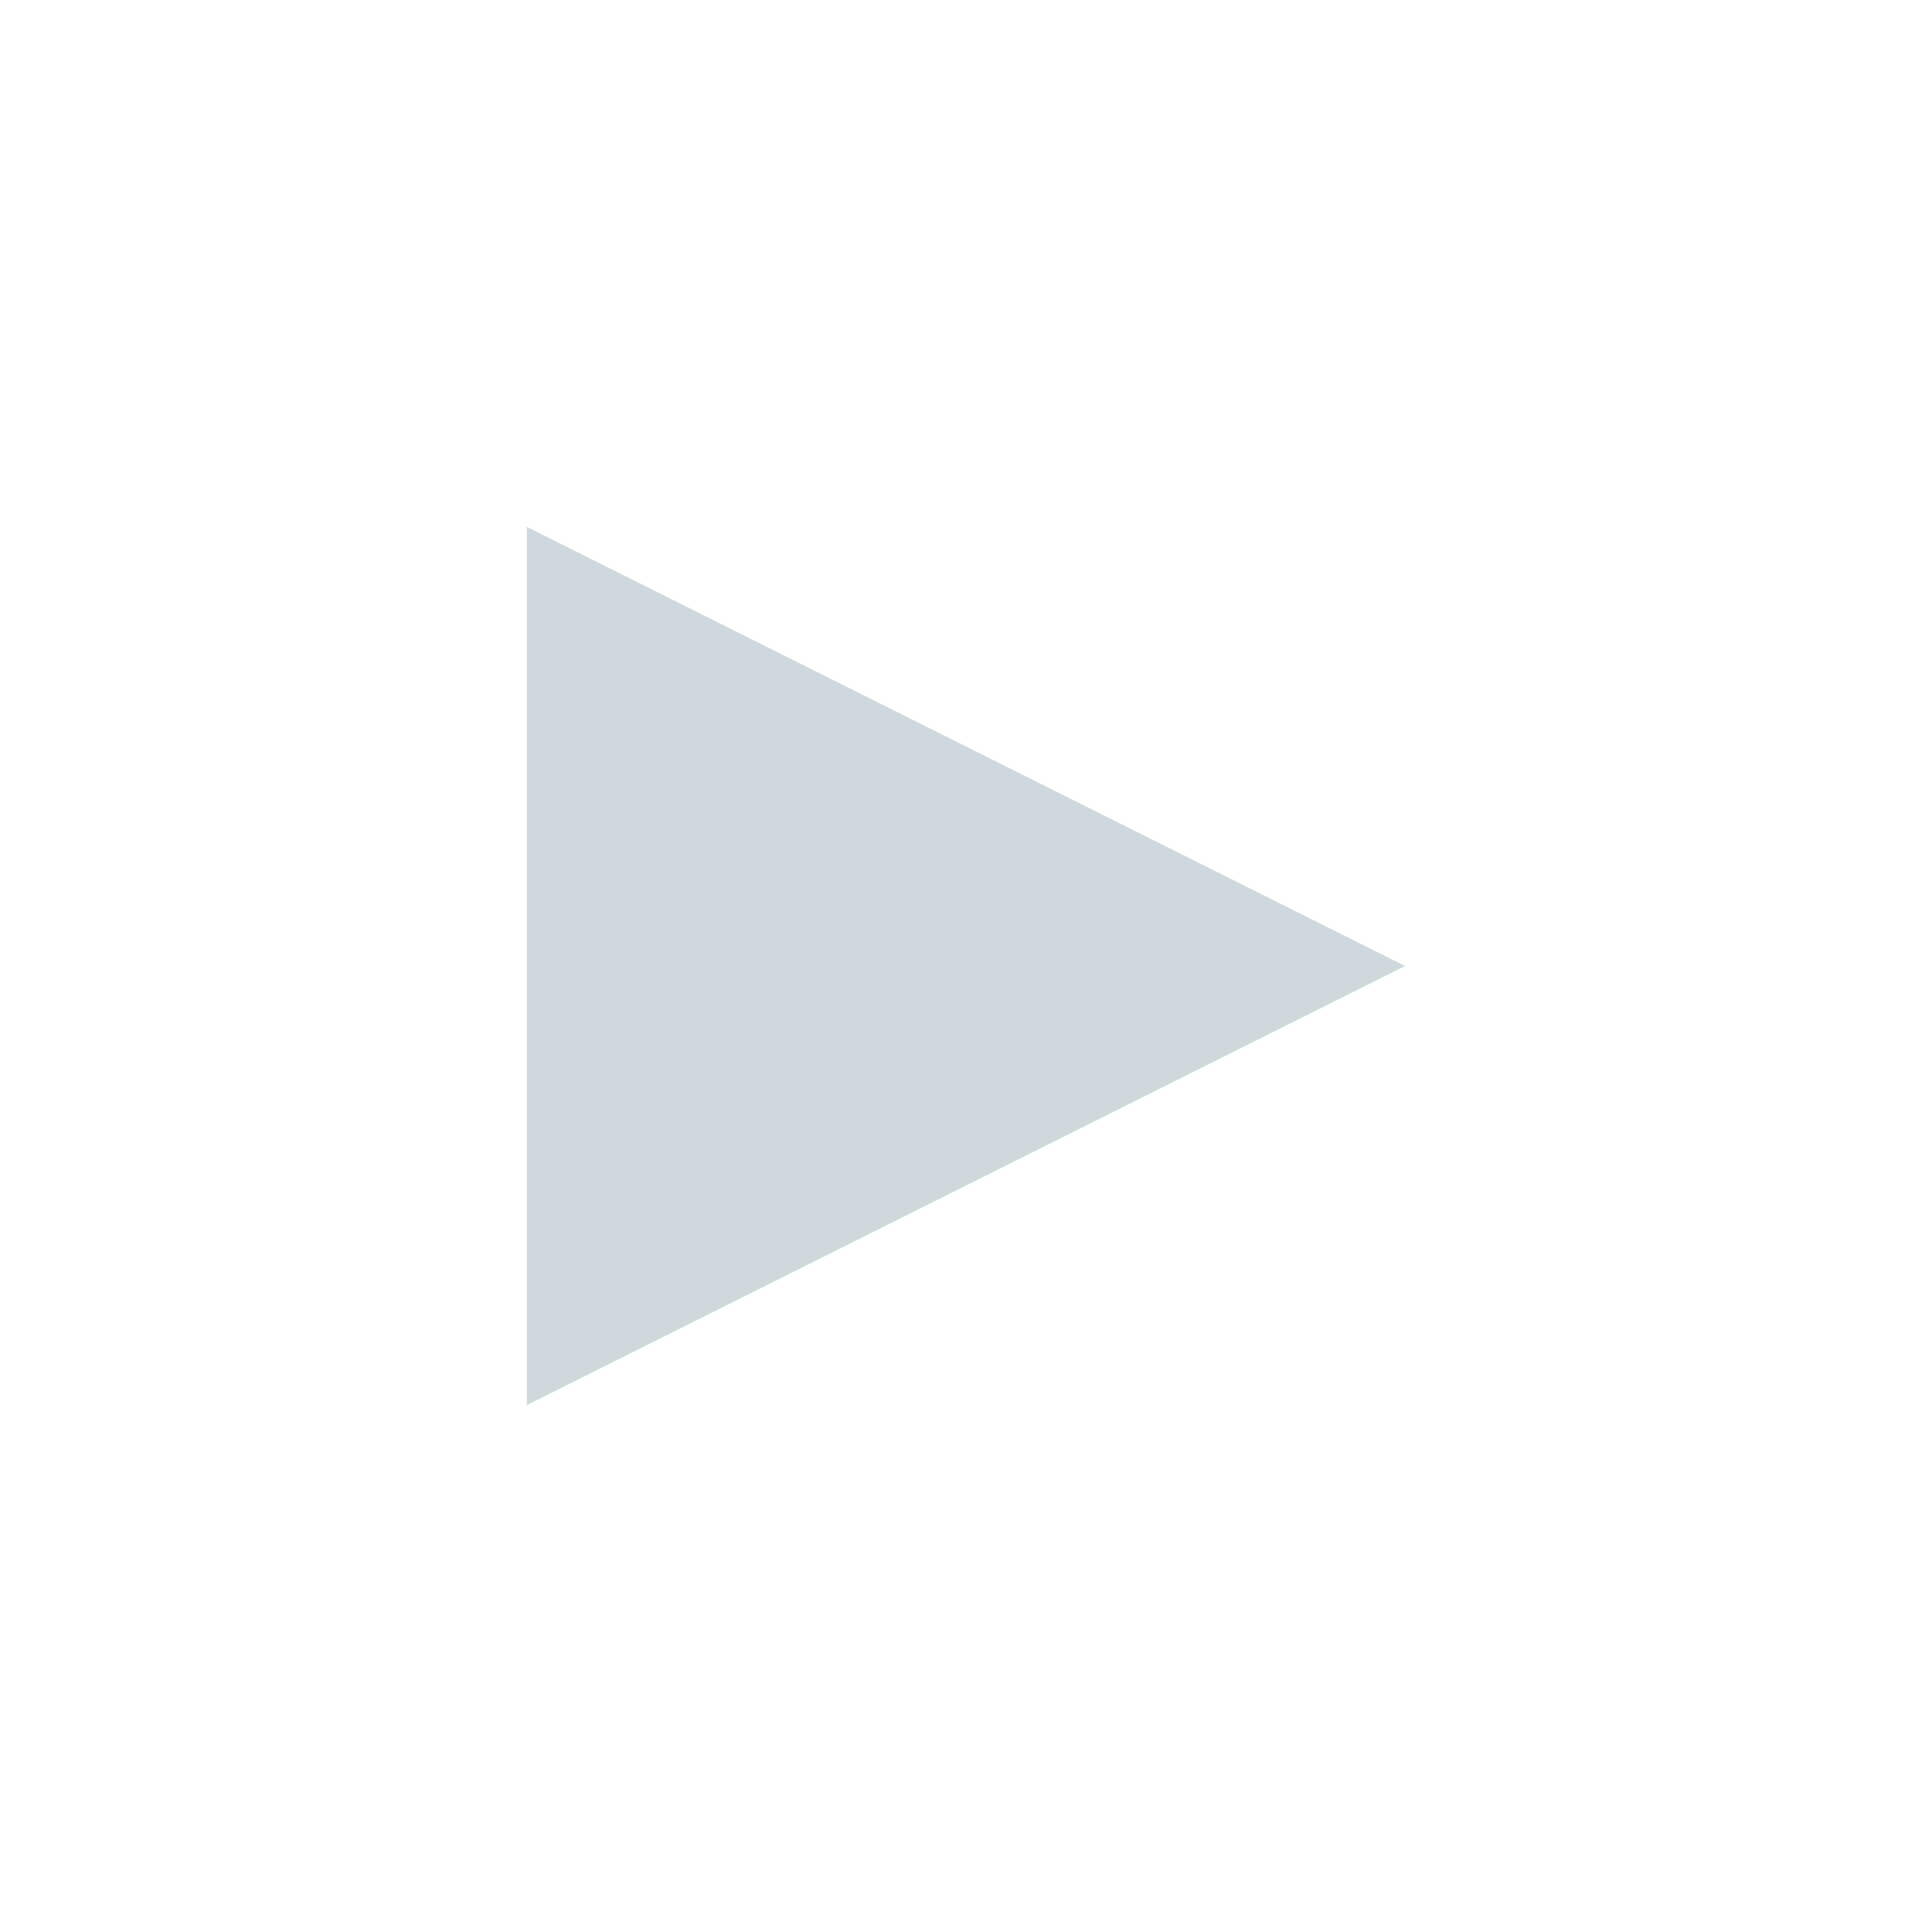
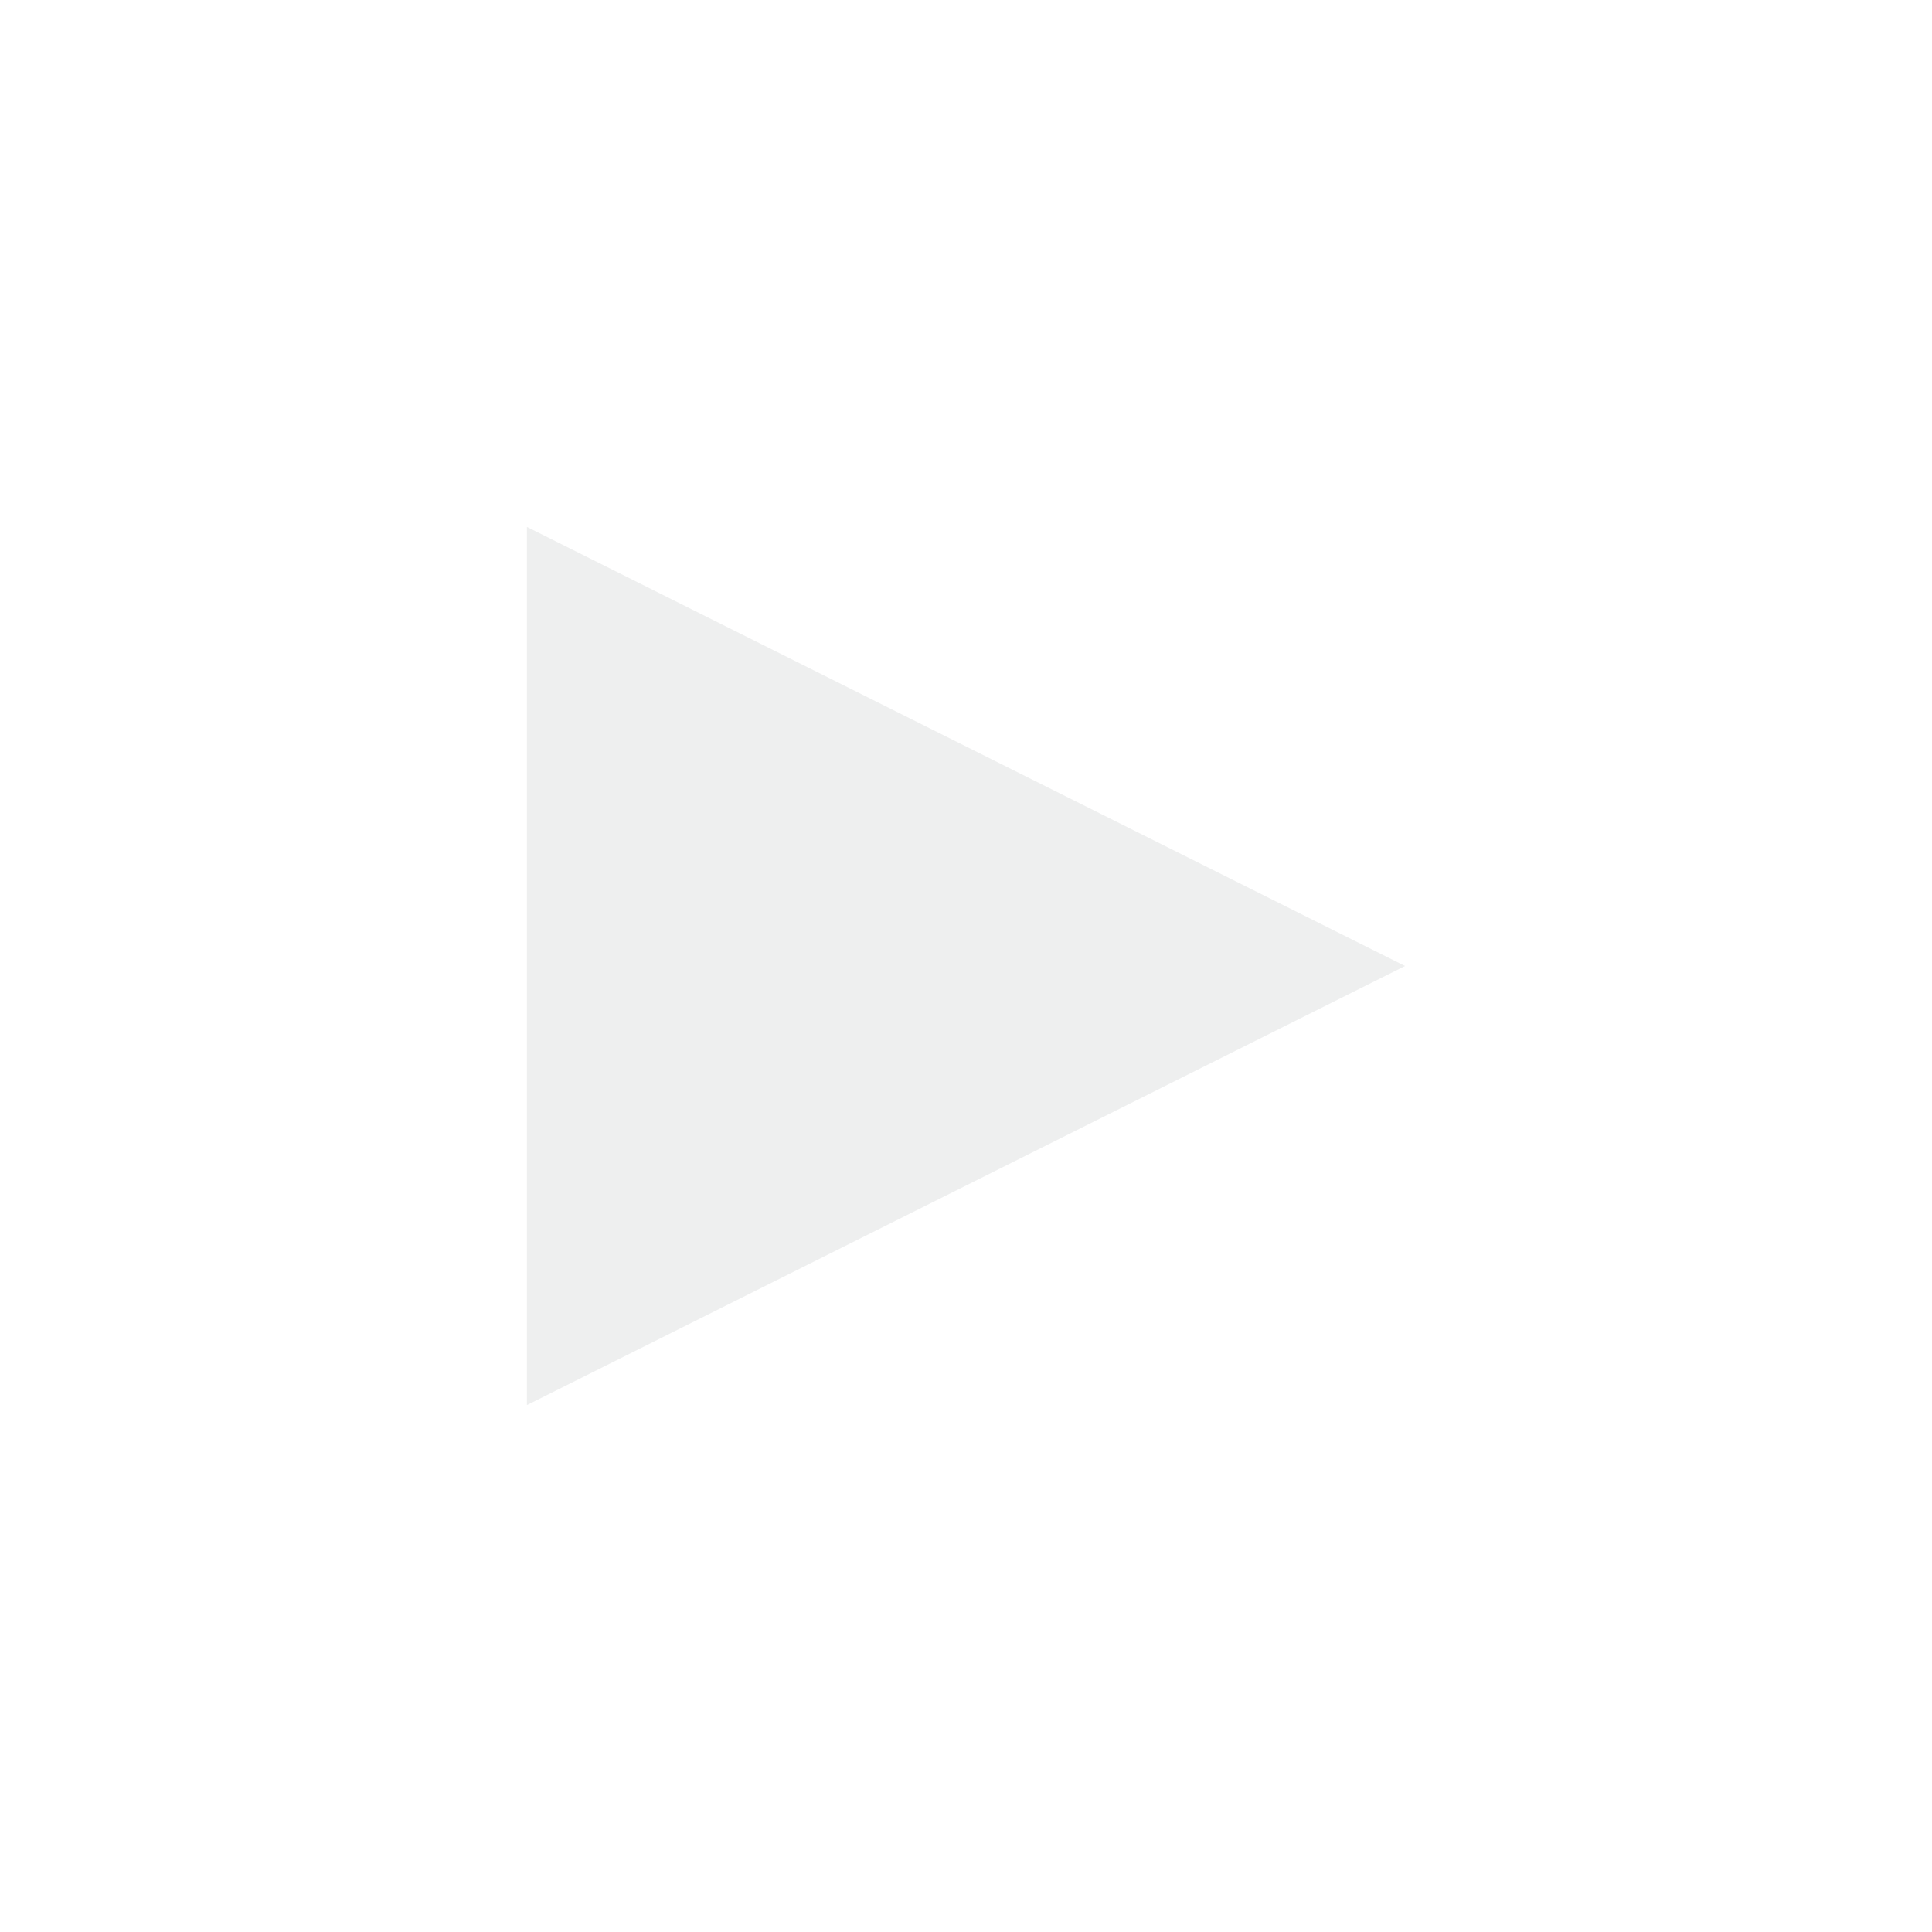
<svg xmlns="http://www.w3.org/2000/svg" id="svg4163" width="22" height="22" version="1.1" viewBox="0 0 22 22">
  <g id="media-playback-start">
    <rect id="rect4755" width="22" height="22" x="0" y="0" style="opacity:0.001;fill:#000000;fill-opacity:1;stroke:none;stroke-width:2;stroke-linecap:round;stroke-linejoin:round;stroke-miterlimit:4;stroke-dasharray:none;stroke-opacity:1" />
-     <path id="rect4219" d="M 6,6 16,11 6,16 Z" style="opacity:1;fill:#cfd8dc;fill-opacity:1;stroke:none;stroke-width:4;stroke-linecap:round;stroke-linejoin:miter;stroke-miterlimit:4;stroke-dasharray:none;stroke-dashoffset:0;stroke-opacity:1" />
+     <path id="rect4219" d="M 6,6 16,11 6,16 Z" style="opacity:1;fill:#eeefef;fill-opacity:1;stroke:none;stroke-width:4;stroke-linecap:round;stroke-linejoin:miter;stroke-miterlimit:4;stroke-dasharray:none;stroke-dashoffset:0;stroke-opacity:1" />
  </g>
  <g id="media-playback-stop" transform="translate(44,0)">
    <rect id="rect4761" width="22" height="22" x="0" y="0" style="opacity:0.001;fill:#000000;fill-opacity:1;stroke:none;stroke-width:2;stroke-linecap:round;stroke-linejoin:round;stroke-miterlimit:4;stroke-dasharray:none;stroke-opacity:1" />
-     <path id="rect4232" d="M 6,6 16,6 16,16 6,16 6,6 Z" style="opacity:1;fill:#cfd8dc;fill-opacity:1;stroke:none;stroke-width:4;stroke-linecap:round;stroke-linejoin:miter;stroke-miterlimit:4;stroke-dasharray:none;stroke-dashoffset:0;stroke-opacity:1" />
+     <path id="rect4232" d="M 6,6 16,6 16,16 6,16 6,6 Z" style="opacity:1;fill:#eeefef;fill-opacity:1;stroke:none;stroke-width:4;stroke-linecap:round;stroke-linejoin:miter;stroke-miterlimit:4;stroke-dasharray:none;stroke-dashoffset:0;stroke-opacity:1" />
  </g>
  <g id="media-eject" transform="translate(88,0)">
    <rect id="rect4358" width="22" height="22" x="0" y="0" style="opacity:0.001;fill:#000000;fill-opacity:1;stroke:none;stroke-width:2;stroke-linecap:round;stroke-linejoin:round;stroke-miterlimit:4;stroke-dasharray:none;stroke-opacity:1" />
-     <path id="path4180" d="m 11,6 5,5 0,1 -10,0 0,-1 5,-5 z" style="opacity:1;fill:#cfd8dc;fill-opacity:1;stroke:none;stroke-width:4;stroke-linecap:round;stroke-linejoin:miter;stroke-miterlimit:4;stroke-dasharray:none;stroke-dashoffset:0;stroke-opacity:1" />
-     <path id="rect4230" d="m 6,14 10,0 0,2 -10,0 0,-2 z" style="opacity:1;fill:#cfd8dc;fill-opacity:1;stroke:none;stroke-width:4;stroke-linecap:round;stroke-linejoin:miter;stroke-miterlimit:4;stroke-dasharray:none;stroke-dashoffset:0;stroke-opacity:1" />
+     <path id="path4180" d="m 11,6 5,5 0,1 -10,0 0,-1 5,-5 z" style="opacity:1;fill:#eeefef;fill-opacity:1;stroke:none;stroke-width:4;stroke-linecap:round;stroke-linejoin:miter;stroke-miterlimit:4;stroke-dasharray:none;stroke-dashoffset:0;stroke-opacity:1" />
+     <path id="rect4230" d="m 6,14 10,0 0,2 -10,0 0,-2 z" style="opacity:1;fill:#eeefef;fill-opacity:1;stroke:none;stroke-width:4;stroke-linecap:round;stroke-linejoin:miter;stroke-miterlimit:4;stroke-dasharray:none;stroke-dashoffset:0;stroke-opacity:1" />
  </g>
  <g id="media-skip-forward" transform="translate(132,0)">
    <rect id="rect4274" width="22" height="22" x="0" y="0" style="opacity:0.001;fill:#000000;fill-opacity:1;stroke:none;stroke-width:2;stroke-linecap:round;stroke-linejoin:round;stroke-miterlimit:4;stroke-dasharray:none;stroke-opacity:1" />
-     <path id="path4276" d="m 6,6 8,4 0,-4 2,0 0,5 0,5 -2,0 0,-4 -8,4 0,-10 z" style="opacity:1;fill:#cfd8dc;fill-opacity:1;stroke:none;stroke-width:4;stroke-linecap:round;stroke-linejoin:miter;stroke-miterlimit:4;stroke-dasharray:none;stroke-dashoffset:0;stroke-opacity:1" />
+     <path id="path4276" d="m 6,6 8,4 0,-4 2,0 0,5 0,5 -2,0 0,-4 -8,4 0,-10 z" style="opacity:1;fill:#eeefef;fill-opacity:1;stroke:none;stroke-width:4;stroke-linecap:round;stroke-linejoin:miter;stroke-miterlimit:4;stroke-dasharray:none;stroke-dashoffset:0;stroke-opacity:1" />
  </g>
  <g id="media-skip-backward" transform="matrix(-1,0,0,1,132,0)">
    <rect id="rect4286" width="22" height="22" x="0" y="0" style="opacity:0.001;fill:#000000;fill-opacity:1;stroke:none;stroke-width:2;stroke-linecap:round;stroke-linejoin:round;stroke-miterlimit:4;stroke-dasharray:none;stroke-opacity:1" />
-     <path id="path4288" d="m 6,6 8,4 0,-4 2,0 0,5 0,5 -2,0 0,-4 -8,4 0,-10 z" style="opacity:1;fill:#cfd8dc;fill-opacity:1;stroke:none;stroke-width:4;stroke-linecap:round;stroke-linejoin:miter;stroke-miterlimit:4;stroke-dasharray:none;stroke-dashoffset:0;stroke-opacity:1" />
+     <path id="path4288" d="m 6,6 8,4 0,-4 2,0 0,5 0,5 -2,0 0,-4 -8,4 0,-10 z" style="opacity:1;fill:#eeefef;fill-opacity:1;stroke:none;stroke-width:4;stroke-linecap:round;stroke-linejoin:miter;stroke-miterlimit:4;stroke-dasharray:none;stroke-dashoffset:0;stroke-opacity:1" />
  </g>
  <g id="media-seek-forward" transform="translate(154,0)">
    <rect id="rect4292" width="22" height="22" x="0" y="0" style="opacity:0.001;fill:#000000;fill-opacity:1;stroke:none;stroke-width:2;stroke-linecap:round;stroke-linejoin:round;stroke-miterlimit:4;stroke-dasharray:none;stroke-opacity:1" />
-     <path id="path4300" d="M 6,6 10,9.334 10,6 16,11 10,16 10,12.666 6,16 6,6 Z" style="opacity:1;fill:#cfd8dc;fill-opacity:1;stroke:none;stroke-width:4;stroke-linecap:round;stroke-linejoin:miter;stroke-miterlimit:4;stroke-dasharray:none;stroke-dashoffset:0;stroke-opacity:1" />
+     <path id="path4300" d="M 6,6 10,9.334 10,6 16,11 10,16 10,12.666 6,16 6,6 Z" style="opacity:1;fill:#eeefef;fill-opacity:1;stroke:none;stroke-width:4;stroke-linecap:round;stroke-linejoin:miter;stroke-miterlimit:4;stroke-dasharray:none;stroke-dashoffset:0;stroke-opacity:1" />
  </g>
  <g id="media-seek-backward" transform="matrix(-1,0,0,1,198,0)">
    <rect id="rect4312" width="22" height="22" x="0" y="0" style="opacity:0.001;fill:#000000;fill-opacity:1;stroke:none;stroke-width:2;stroke-linecap:round;stroke-linejoin:round;stroke-miterlimit:4;stroke-dasharray:none;stroke-opacity:1" />
-     <path id="path4314" d="M 6,6 10,9.334 10,6 16,11 10,16 10,12.666 6,16 6,6 Z" style="opacity:1;fill:#cfd8dc;fill-opacity:1;stroke:none;stroke-width:4;stroke-linecap:round;stroke-linejoin:miter;stroke-miterlimit:4;stroke-dasharray:none;stroke-dashoffset:0;stroke-opacity:1" />
+     <path id="path4314" d="M 6,6 10,9.334 10,6 16,11 10,16 10,12.666 6,16 6,6 Z" style="opacity:1;fill:#eeefef;fill-opacity:1;stroke:none;stroke-width:4;stroke-linecap:round;stroke-linejoin:miter;stroke-miterlimit:4;stroke-dasharray:none;stroke-dashoffset:0;stroke-opacity:1" />
  </g>
  <g id="media-playback-pause" transform="translate(22,0)">
    <rect id="rect4318" width="22" height="22" x="0" y="0" style="opacity:0.001;fill:#000000;fill-opacity:1;stroke:none;stroke-width:2;stroke-linecap:round;stroke-linejoin:round;stroke-miterlimit:4;stroke-dasharray:none;stroke-opacity:1" />
-     <path id="path4194" d="M 6,6 10,6 10,16 6,16 6,6 Z" style="opacity:1;fill:#cfd8dc;fill-opacity:1;stroke:none;stroke-width:4;stroke-linecap:round;stroke-linejoin:miter;stroke-miterlimit:4;stroke-dasharray:none;stroke-dashoffset:0;stroke-opacity:1" />
-     <path id="path4326" d="m 12,6 4,0 0,10 -4,0 0,-10 z" style="opacity:1;fill:#cfd8dc;fill-opacity:1;stroke:none;stroke-width:4;stroke-linecap:round;stroke-linejoin:miter;stroke-miterlimit:4;stroke-dasharray:none;stroke-dashoffset:0;stroke-opacity:1" />
+     <path id="path4194" d="M 6,6 10,6 10,16 6,16 6,6 Z" style="opacity:1;fill:#eeefef;fill-opacity:1;stroke:none;stroke-width:4;stroke-linecap:round;stroke-linejoin:miter;stroke-miterlimit:4;stroke-dasharray:none;stroke-dashoffset:0;stroke-opacity:1" />
+     <path id="path4326" d="m 12,6 4,0 0,10 -4,0 0,-10 z" style="opacity:1;fill:#eeefef;fill-opacity:1;stroke:none;stroke-width:4;stroke-linecap:round;stroke-linejoin:miter;stroke-miterlimit:4;stroke-dasharray:none;stroke-dashoffset:0;stroke-opacity:1" />
  </g>
  <g id="media-record" transform="translate(66,0)">
    <rect id="rect4339" width="22" height="22" x="0" y="0" style="opacity:0.001;fill:#000000;fill-opacity:1;stroke:none;stroke-width:2;stroke-linecap:round;stroke-linejoin:round;stroke-miterlimit:4;stroke-dasharray:none;stroke-opacity:1" />
    <path id="path4347" d="m 11,6 a 5,5 0 0 1 5,5 5,5 0 0 1 -5,5 5,5 0 0 1 -5,-5 5,5 0 0 1 5,-5 z" style="opacity:1;fill:#00bcd4;fill-opacity:1;stroke:none;stroke-width:4;stroke-linecap:round;stroke-linejoin:miter;stroke-miterlimit:4;stroke-dasharray:none;stroke-dashoffset:0;stroke-opacity:1" />
  </g>
</svg>
